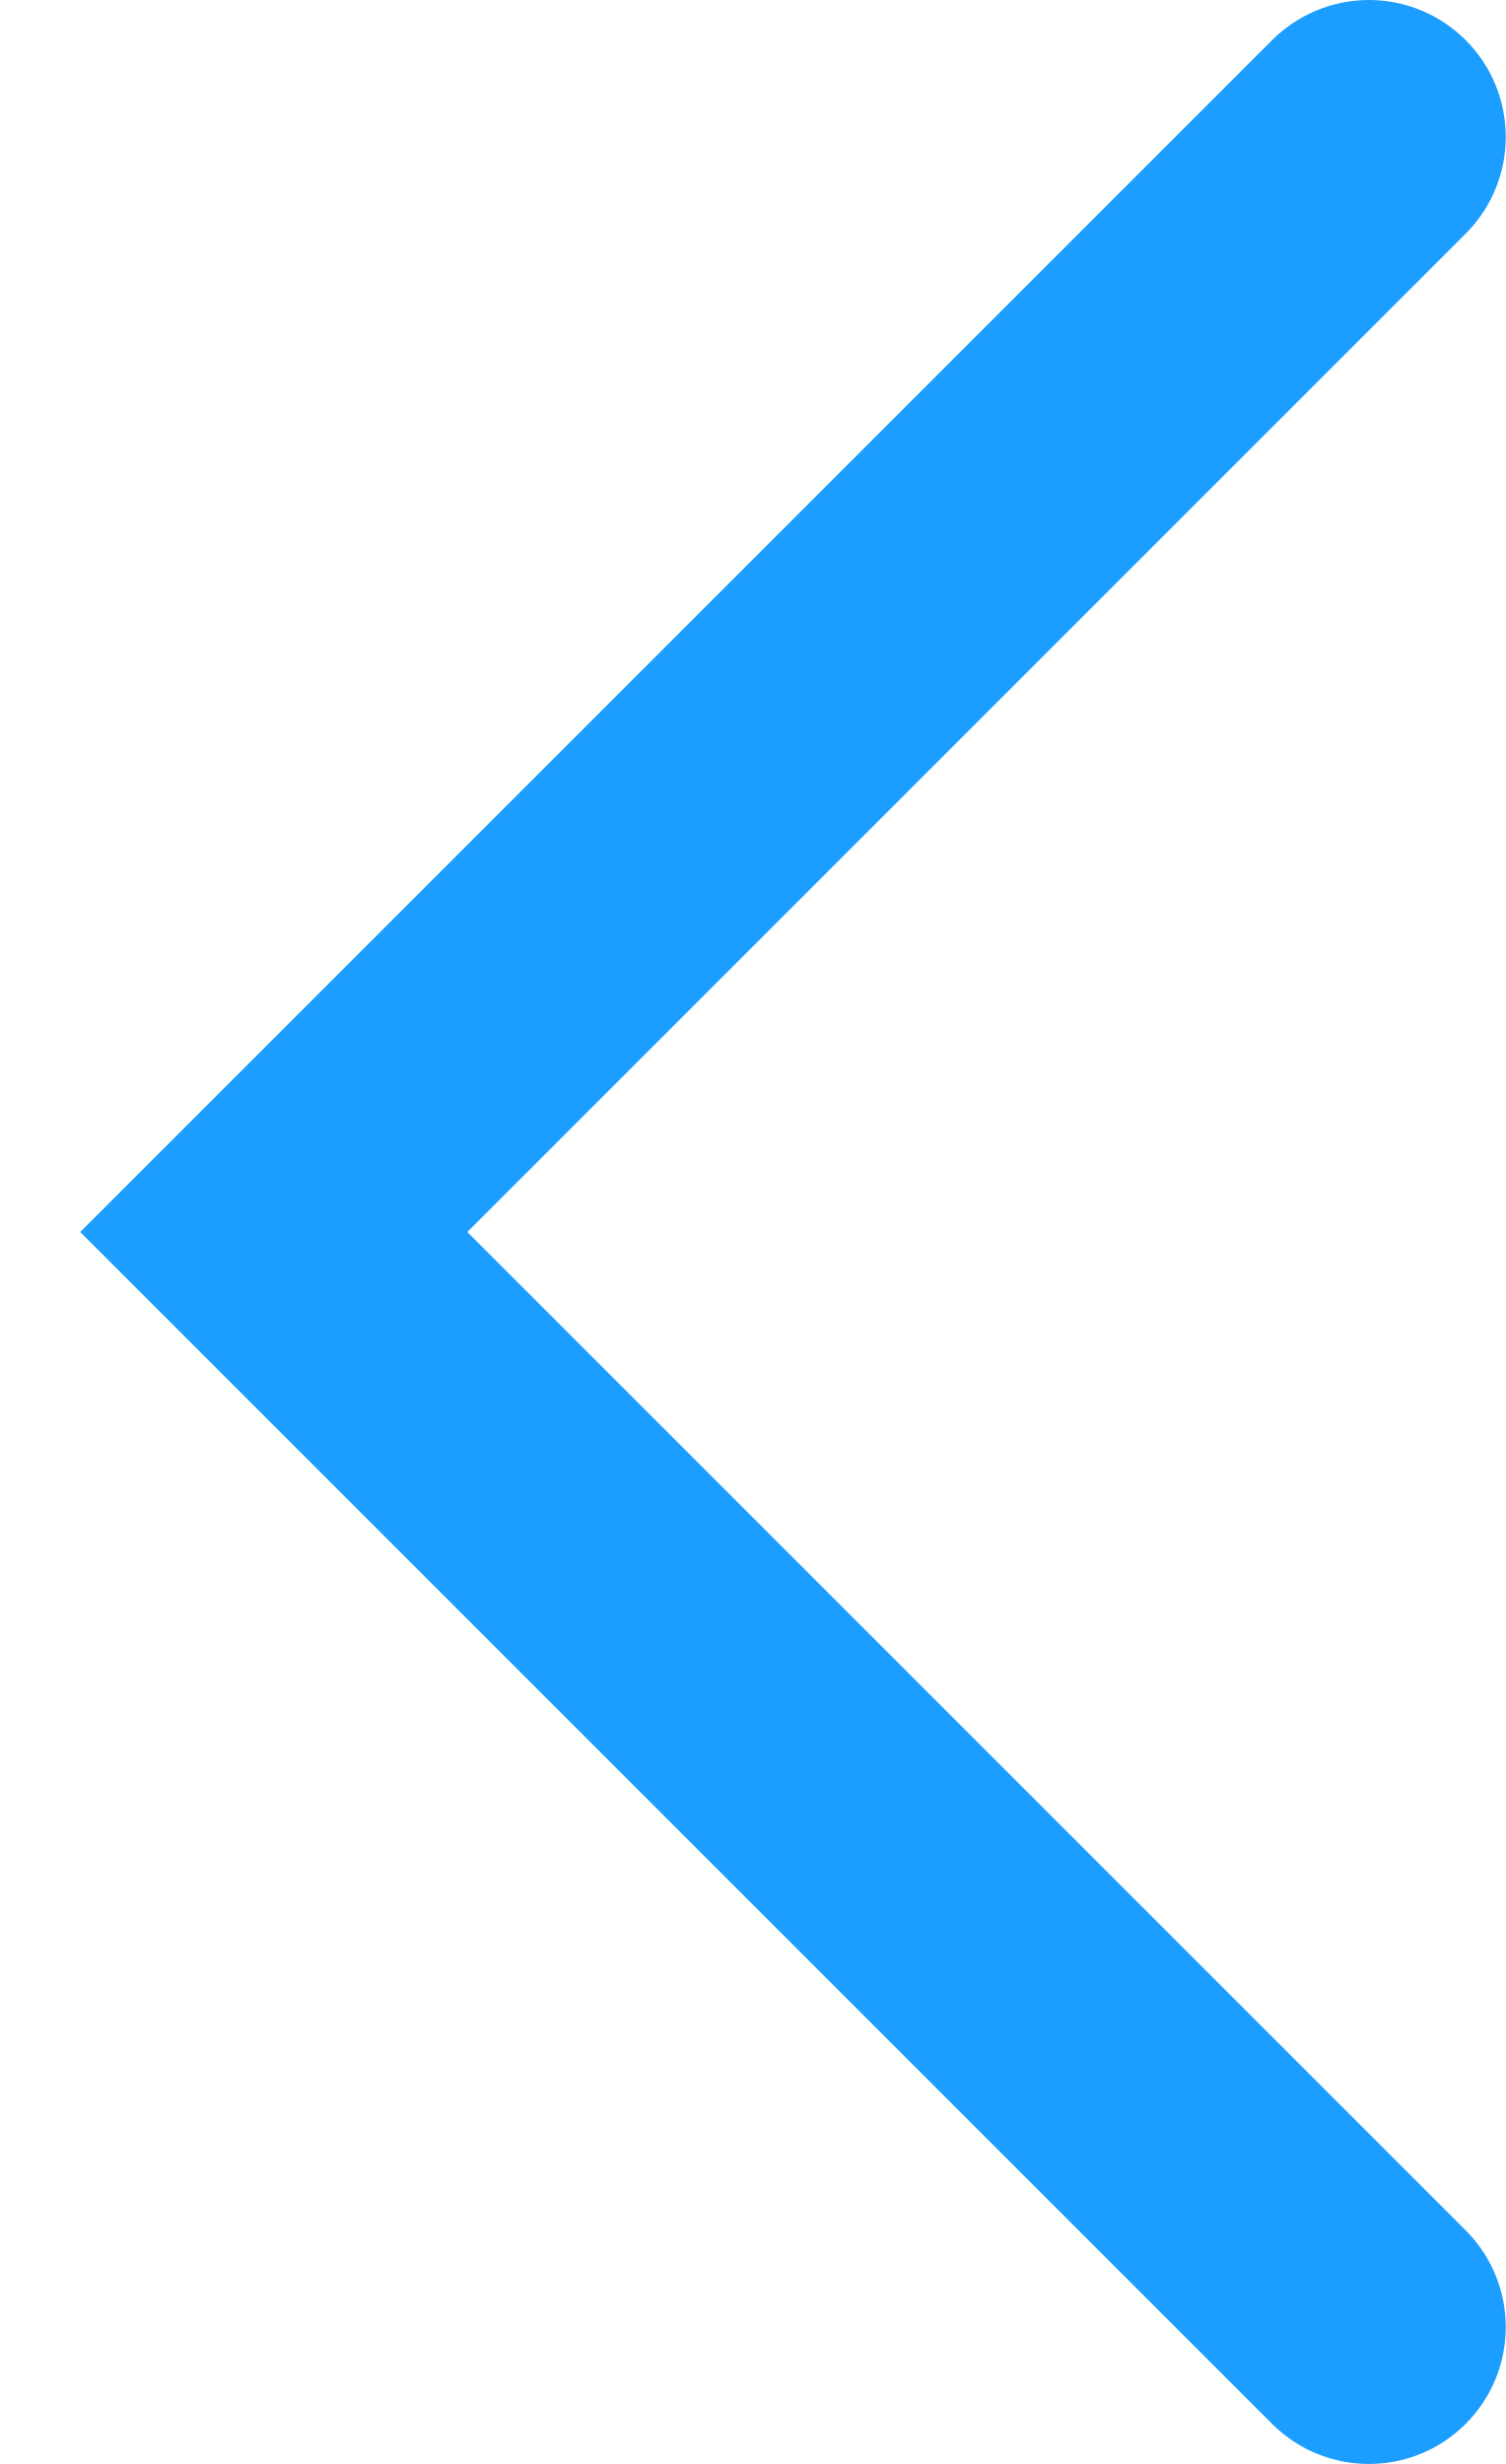
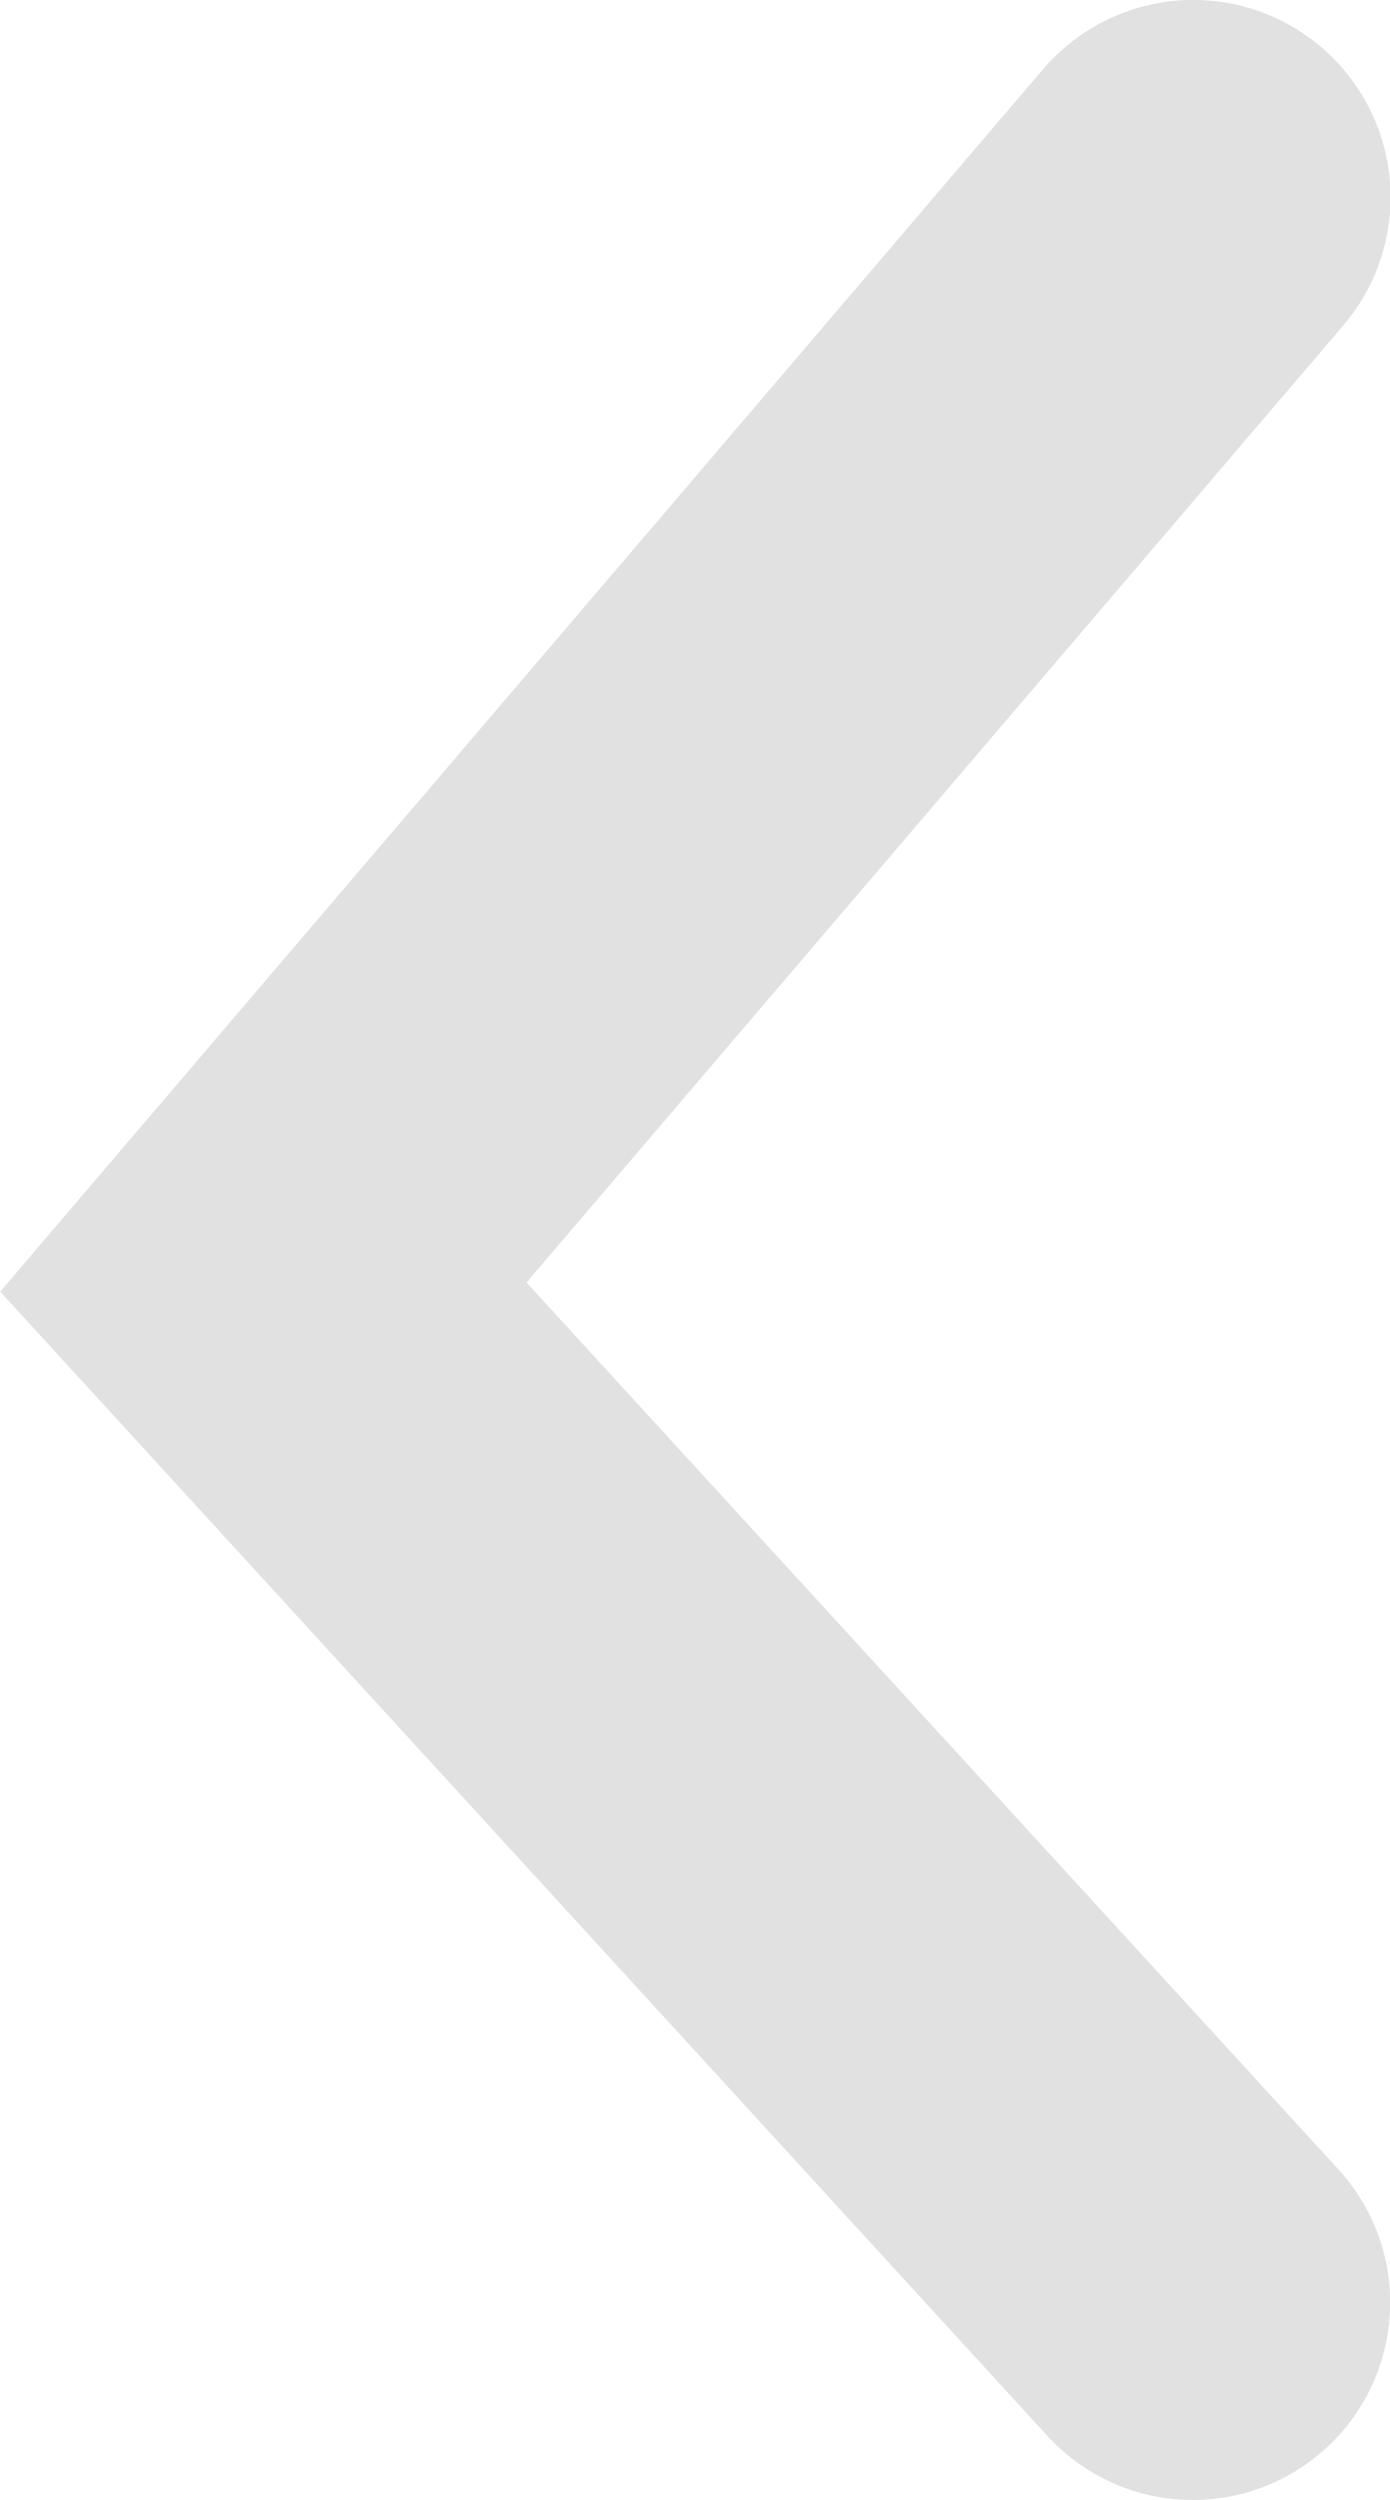
- <svg xmlns="http://www.w3.org/2000/svg" width="11" height="18" viewBox="0 0 11 18" fill="none" version="1.1" id="svg256">
-   <defs id="defs260" />
-   <path style="color:#000000;fill:#1b9eff;stroke-linecap:round;-inkscape-stroke:none" d="M 10,0 A 1,1 0 0 0 9.293,0.293 L 0.586,9 9.293,17.707 a 1,1 0 0 0 1.414,0 1,1 0 0 0 0,-1.414 L 3.414,9 10.707,1.707 a 1,1 0 0 0 0,-1.414 A 1,1 0 0 0 10,0 Z" id="path254" />
+ <svg xmlns="http://www.w3.org/2000/svg" version="1.1" width="569" height="1024" viewBox="0 0 569 1024">
+   <g id="icomoon-ignore">
+ </g>
+   <path fill="#e1e1e1" d="M488.664 1024c-0.040 0-0.087 0-0.134 0-23.545 0-44.732-10.092-59.473-26.186l-0.055-0.060-428.921-468.696 427.143-500.709c14.919-17.414 36.933-28.378 61.507-28.378 44.649 0 80.845 36.195 80.845 80.845 0 20.075-7.317 38.44-19.429 52.576l0.092-0.109-334.579 392.030 332.531 363.251c13.157 14.331 21.22 33.522 21.22 54.595 0 44.643-36.186 80.834-80.827 80.842h-0.001z" />
</svg>
